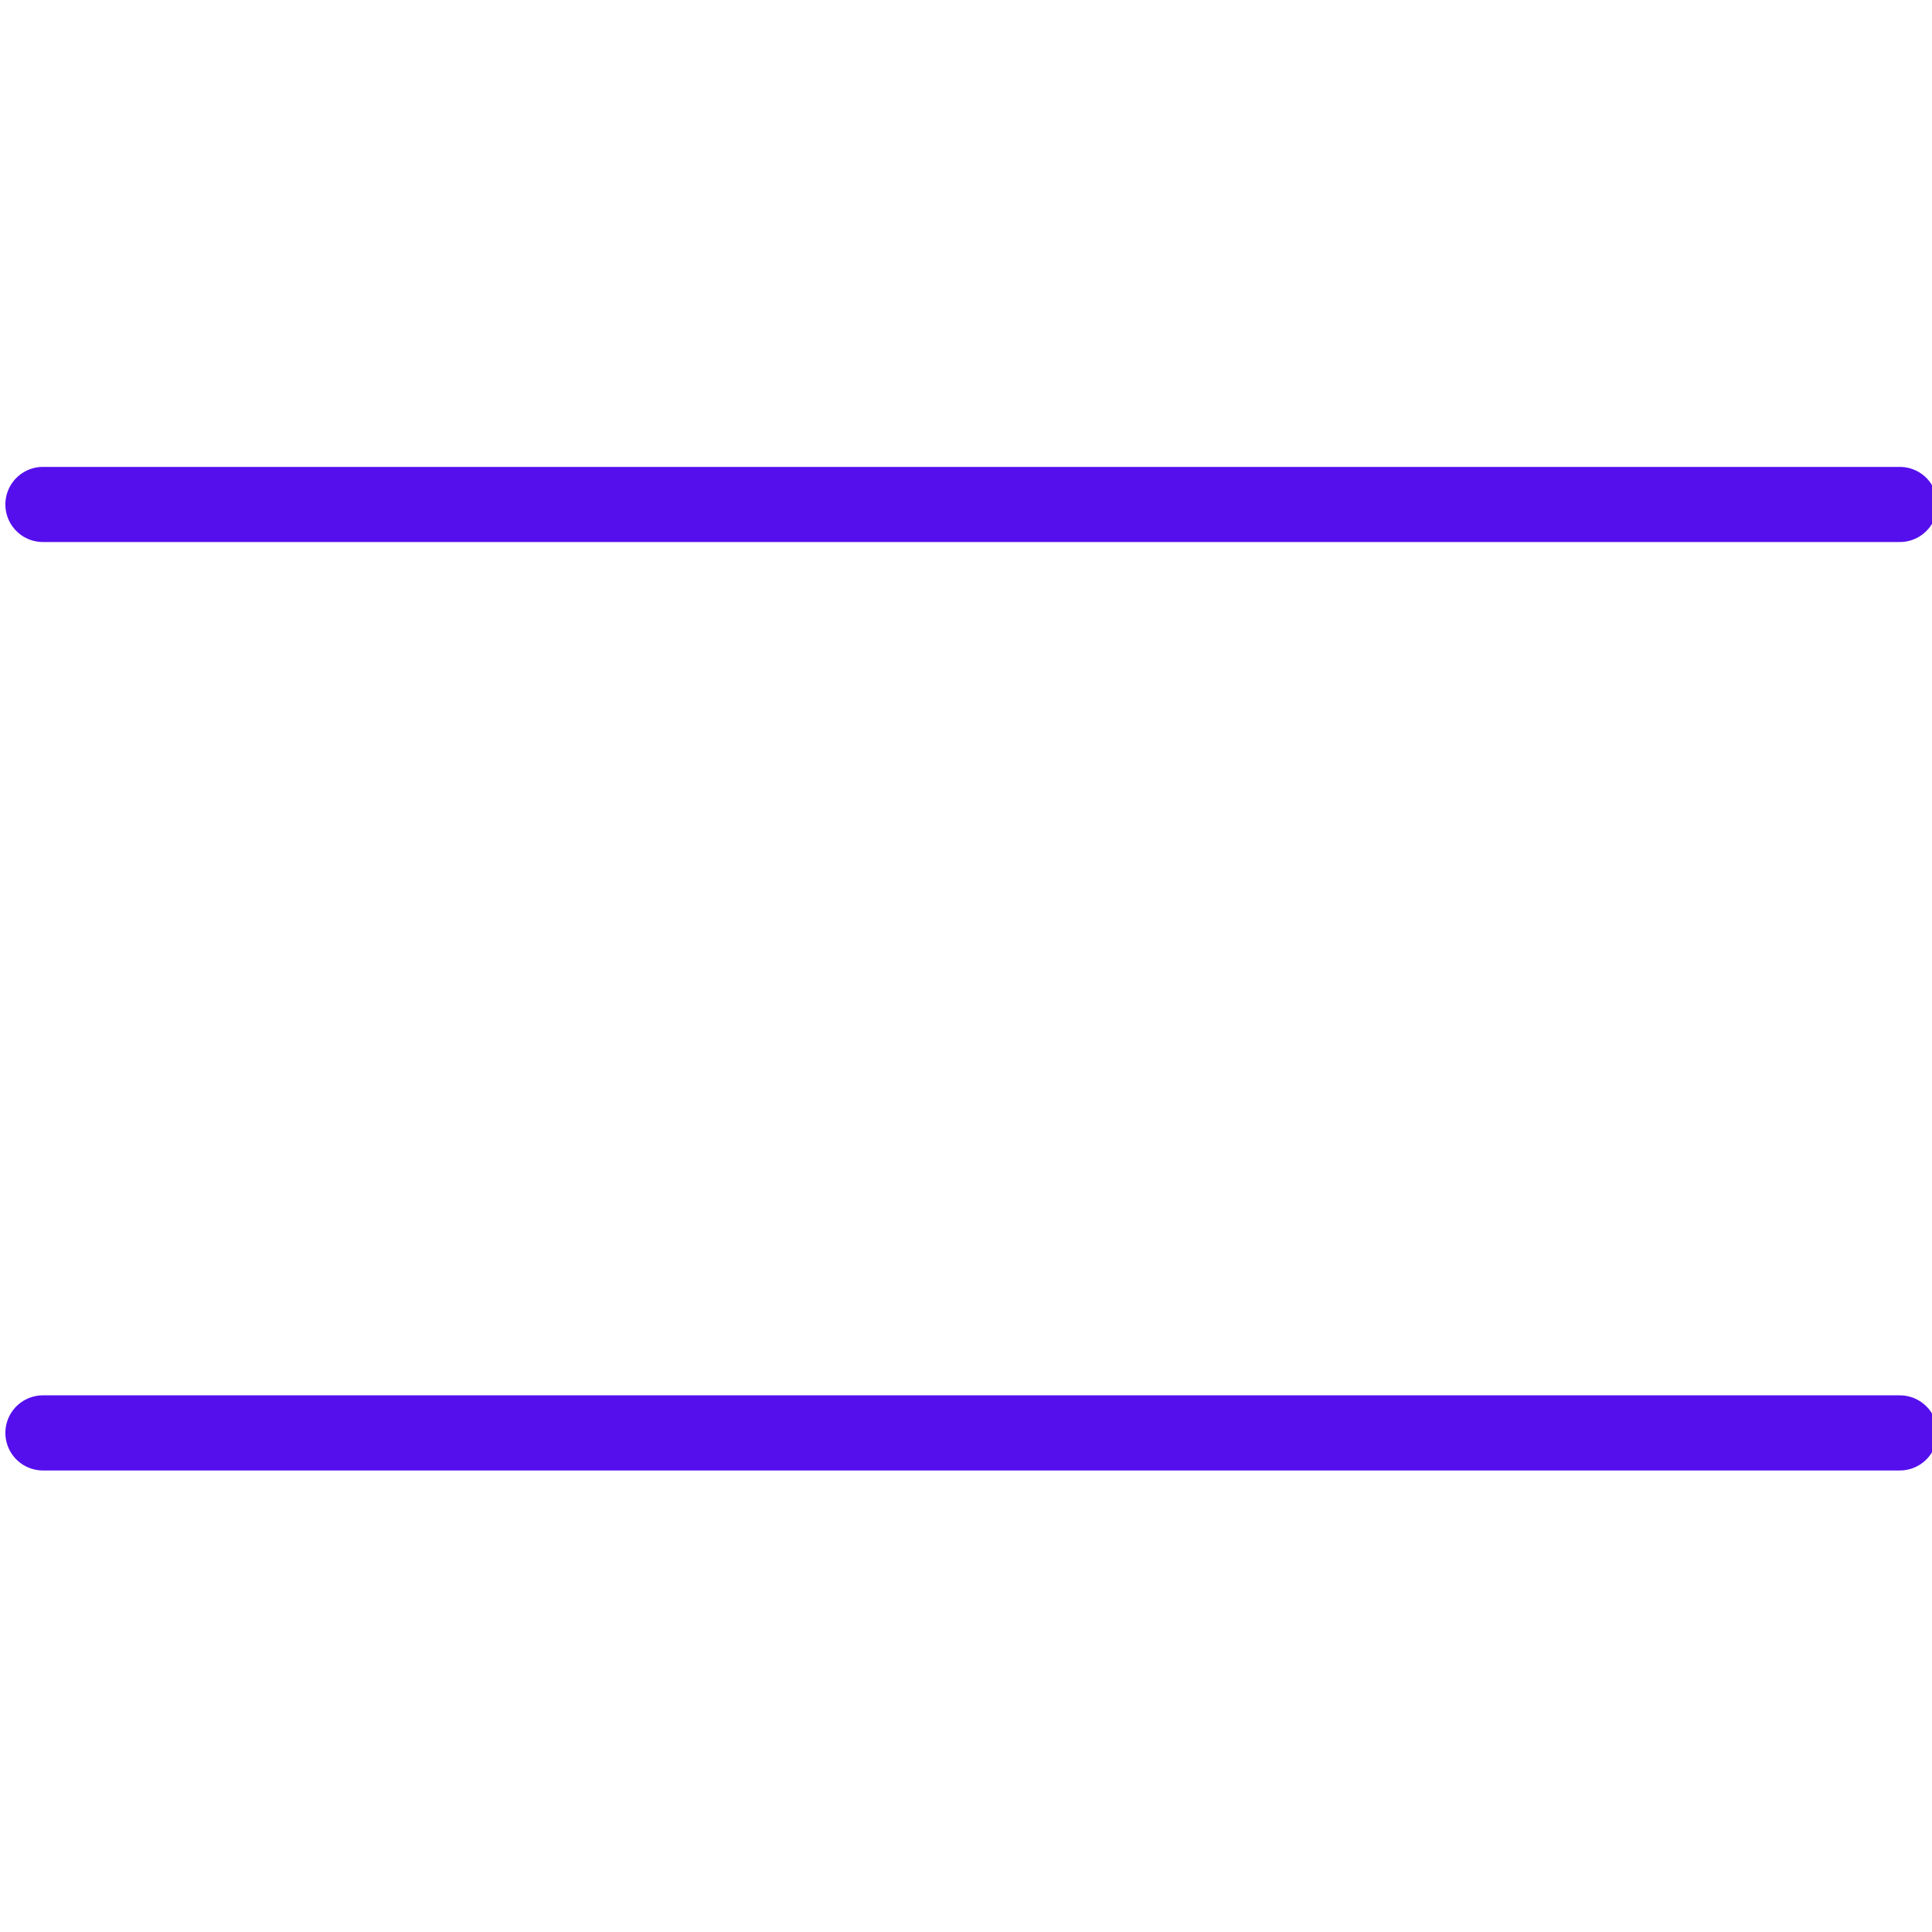
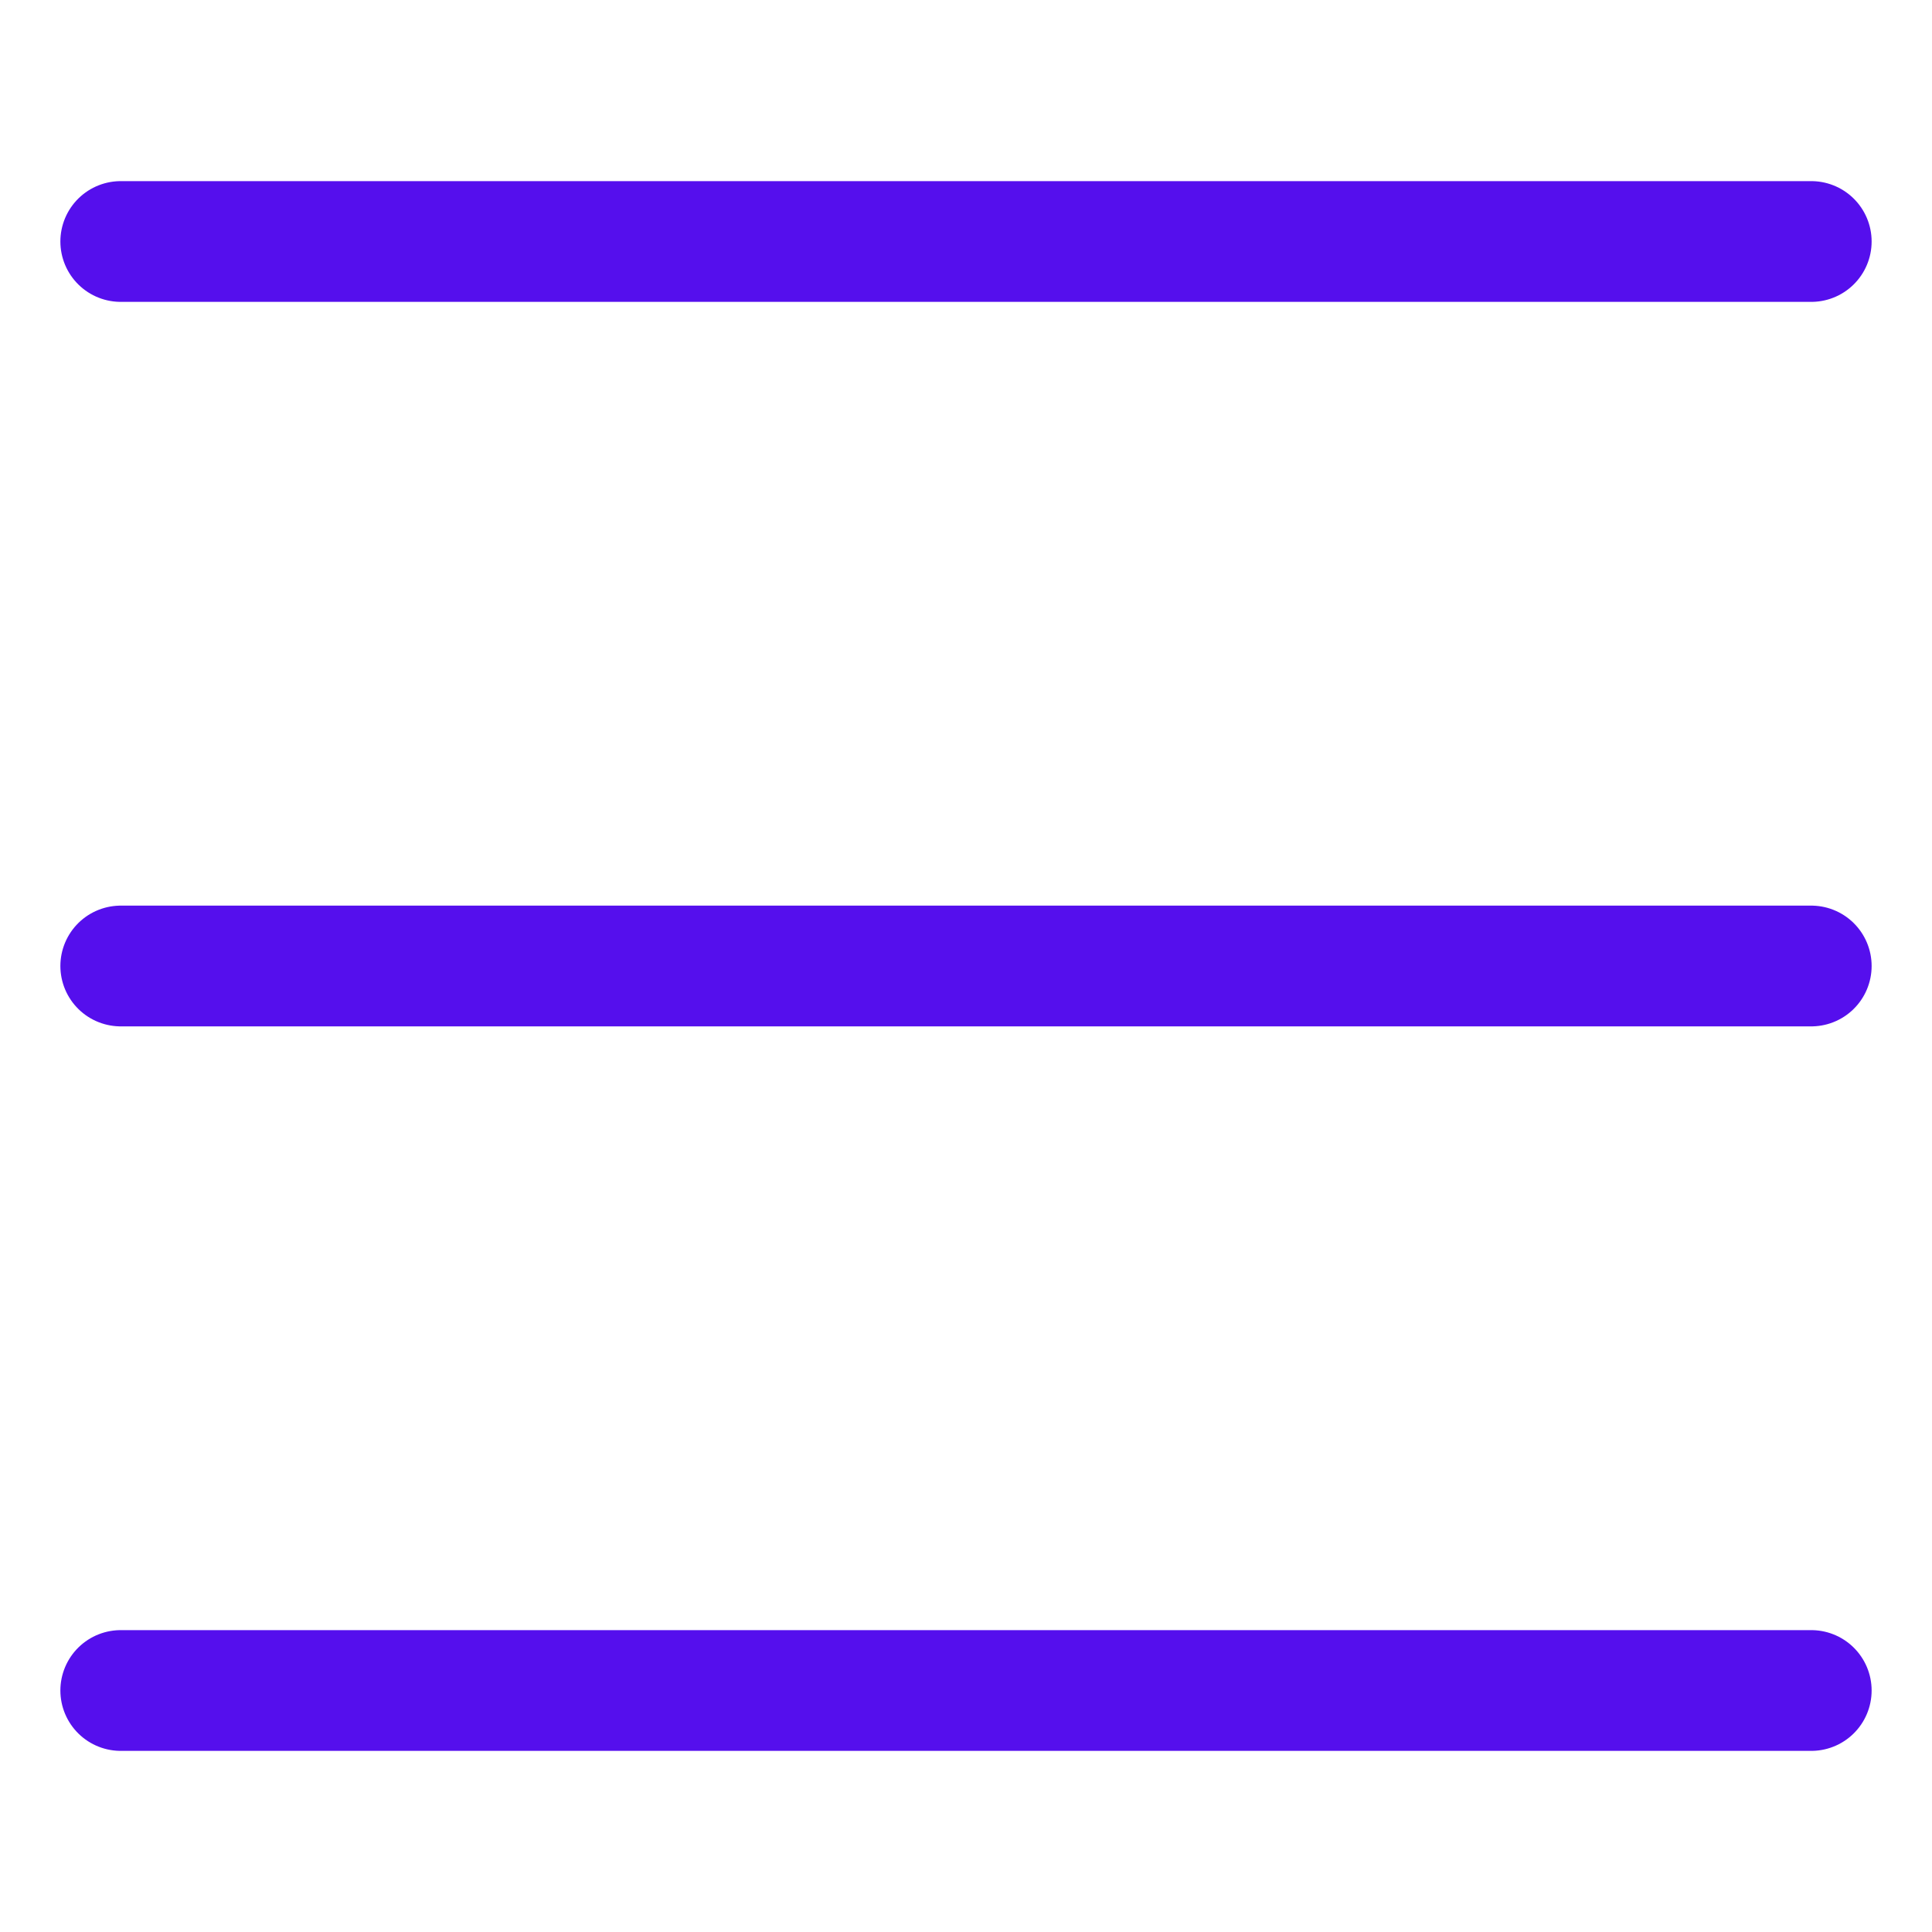
- <svg xmlns="http://www.w3.org/2000/svg" id="Camada_1" version="1.1" viewBox="0 0 36 36">
-   <defs>
-     <style>
-       .st0 {
-         fill: none;
-         stroke: #550fed;
-         stroke-linecap: round;
-         stroke-linejoin: round;
-         stroke-width: 1.4px;
-       }
-     </style>
-   </defs>
-   <path class="st0" d="M.8,9.4h34.6" />
-   <path class="st0" d="M.8,26.7h34.6" />
+ <svg xmlns="http://www.w3.org/2000/svg" width="24" height="24" viewBox="0 0 24 24" fill="none">
+   <path d="M1.5 12H22.5" stroke="#550FED" stroke-width="1.5" stroke-linecap="round" stroke-linejoin="round" />
+   <path d="M1.5 21H22.5" stroke="#550FED" stroke-width="1.5" stroke-linecap="round" stroke-linejoin="round" />
+   <path d="M1.5 3H22.5" stroke="#550FED" stroke-width="1.5" stroke-linecap="round" stroke-linejoin="round" />
</svg>
